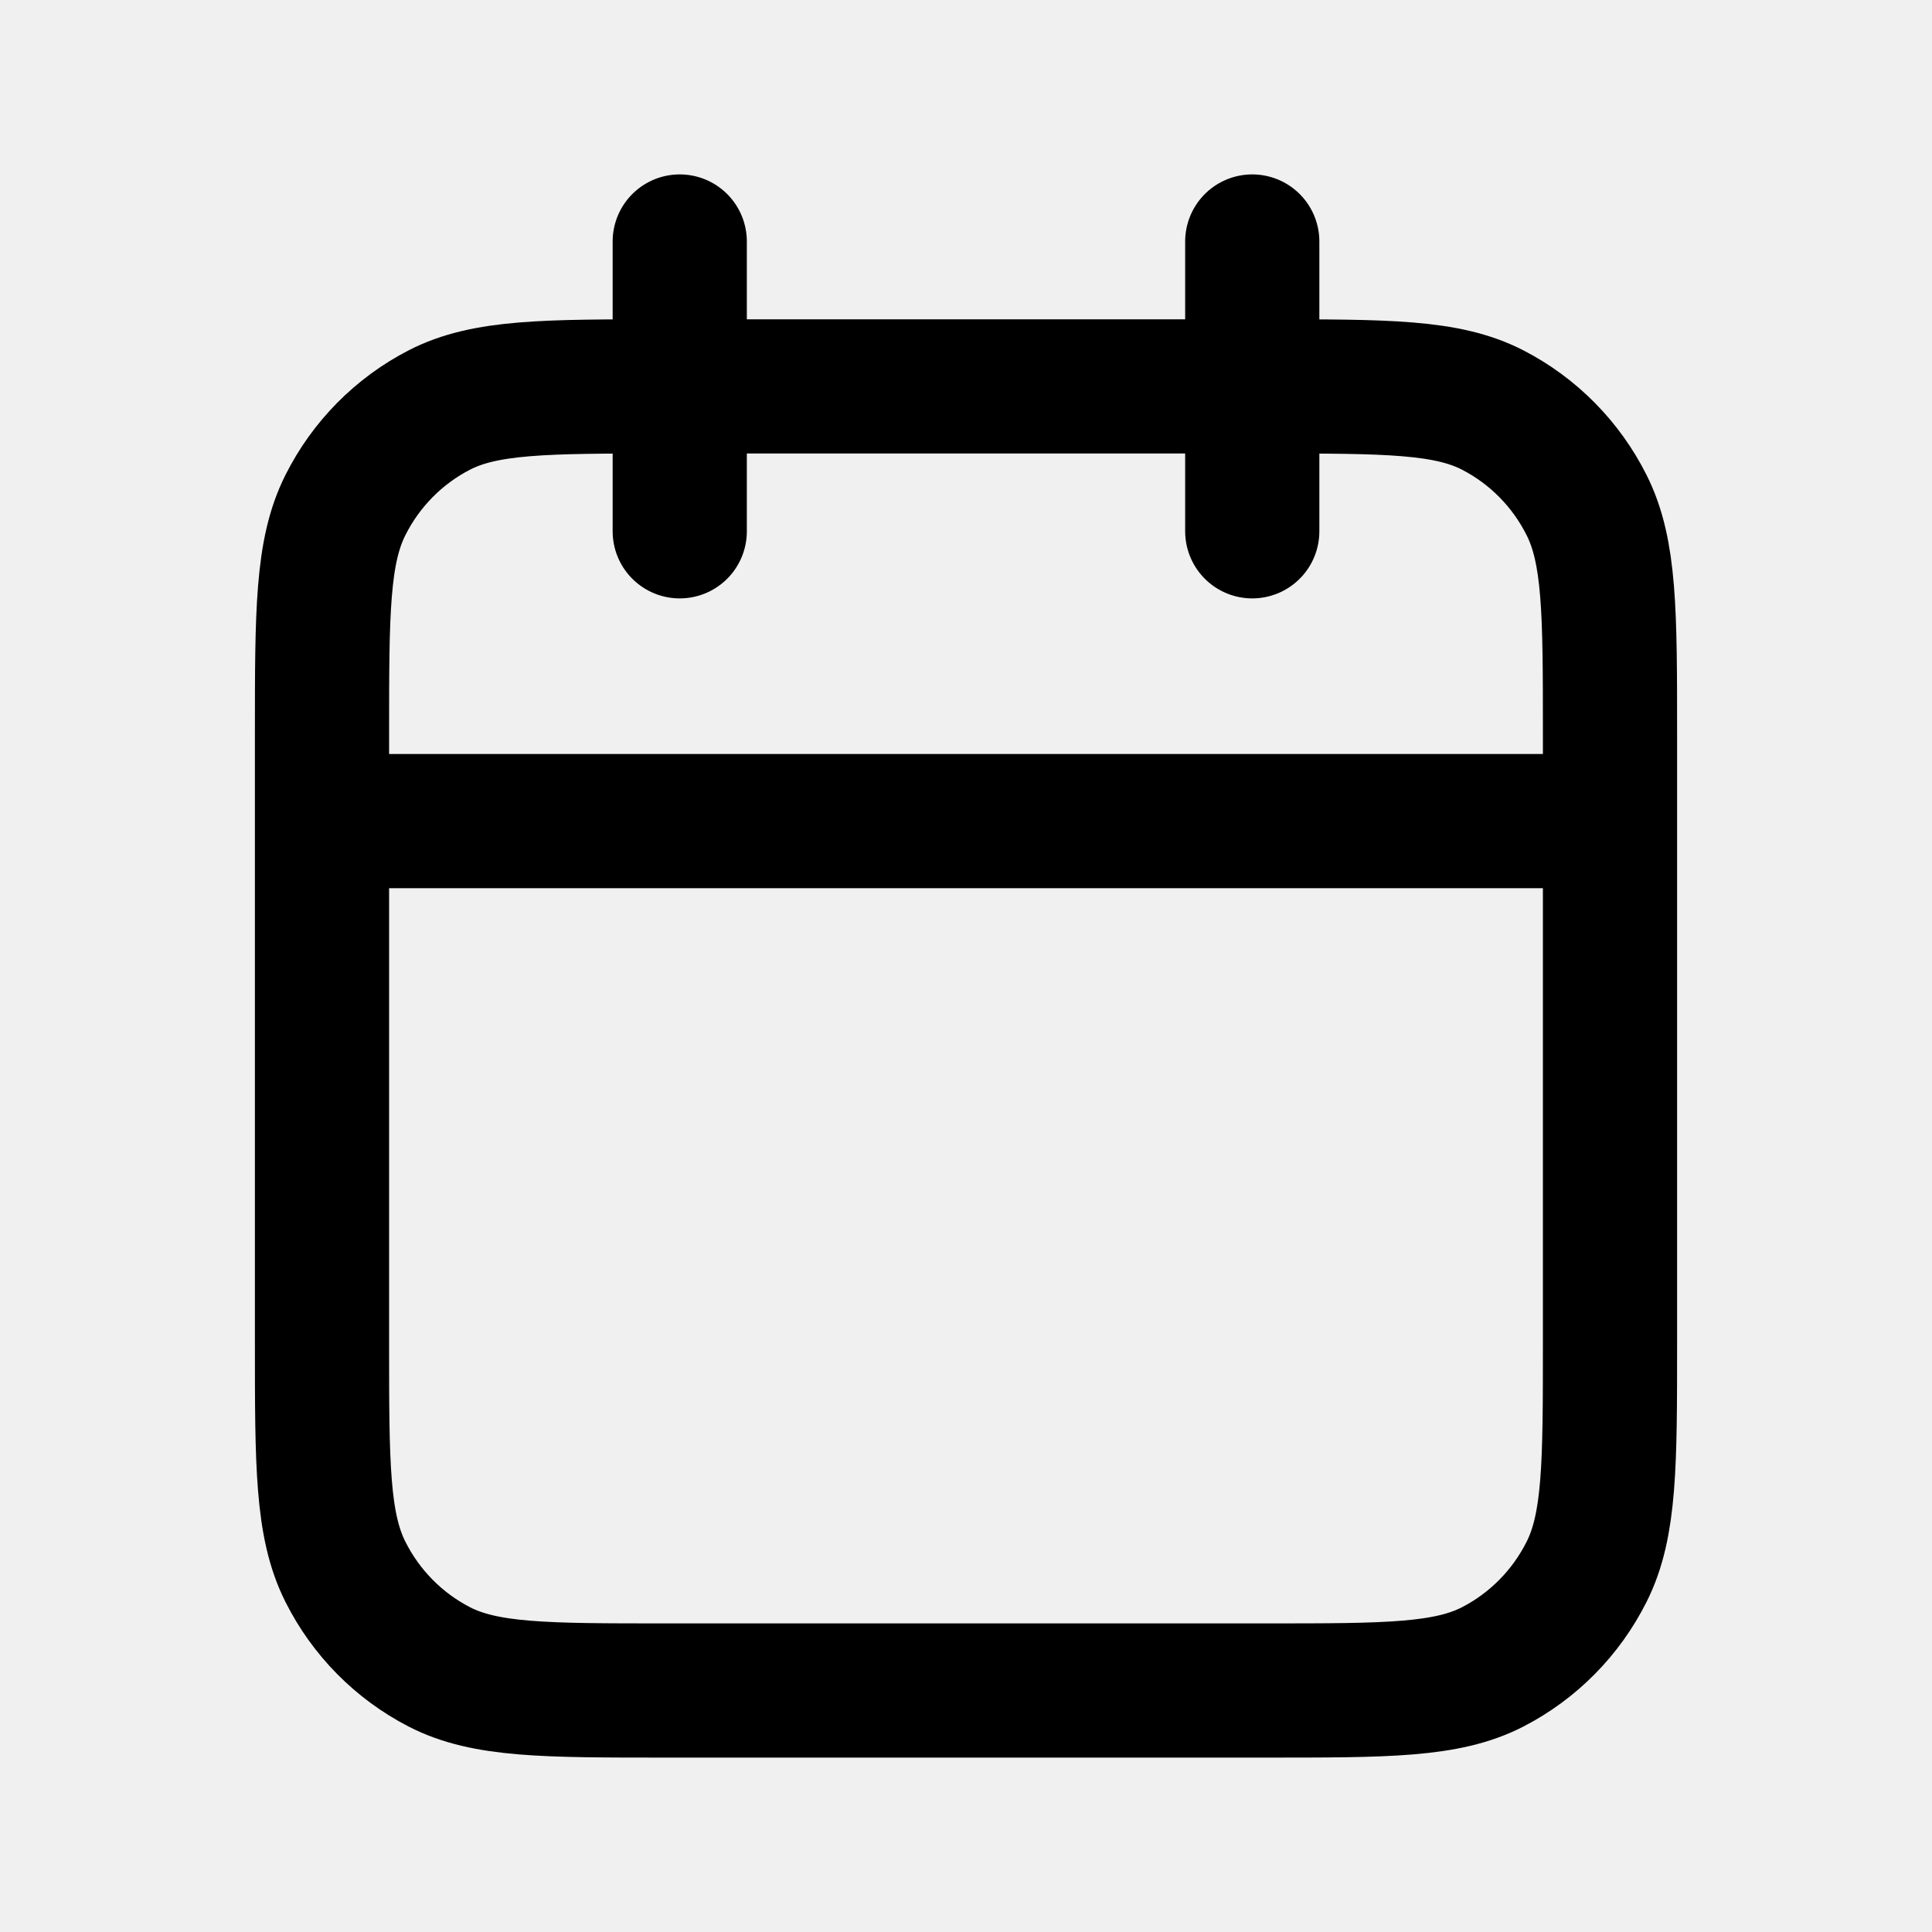
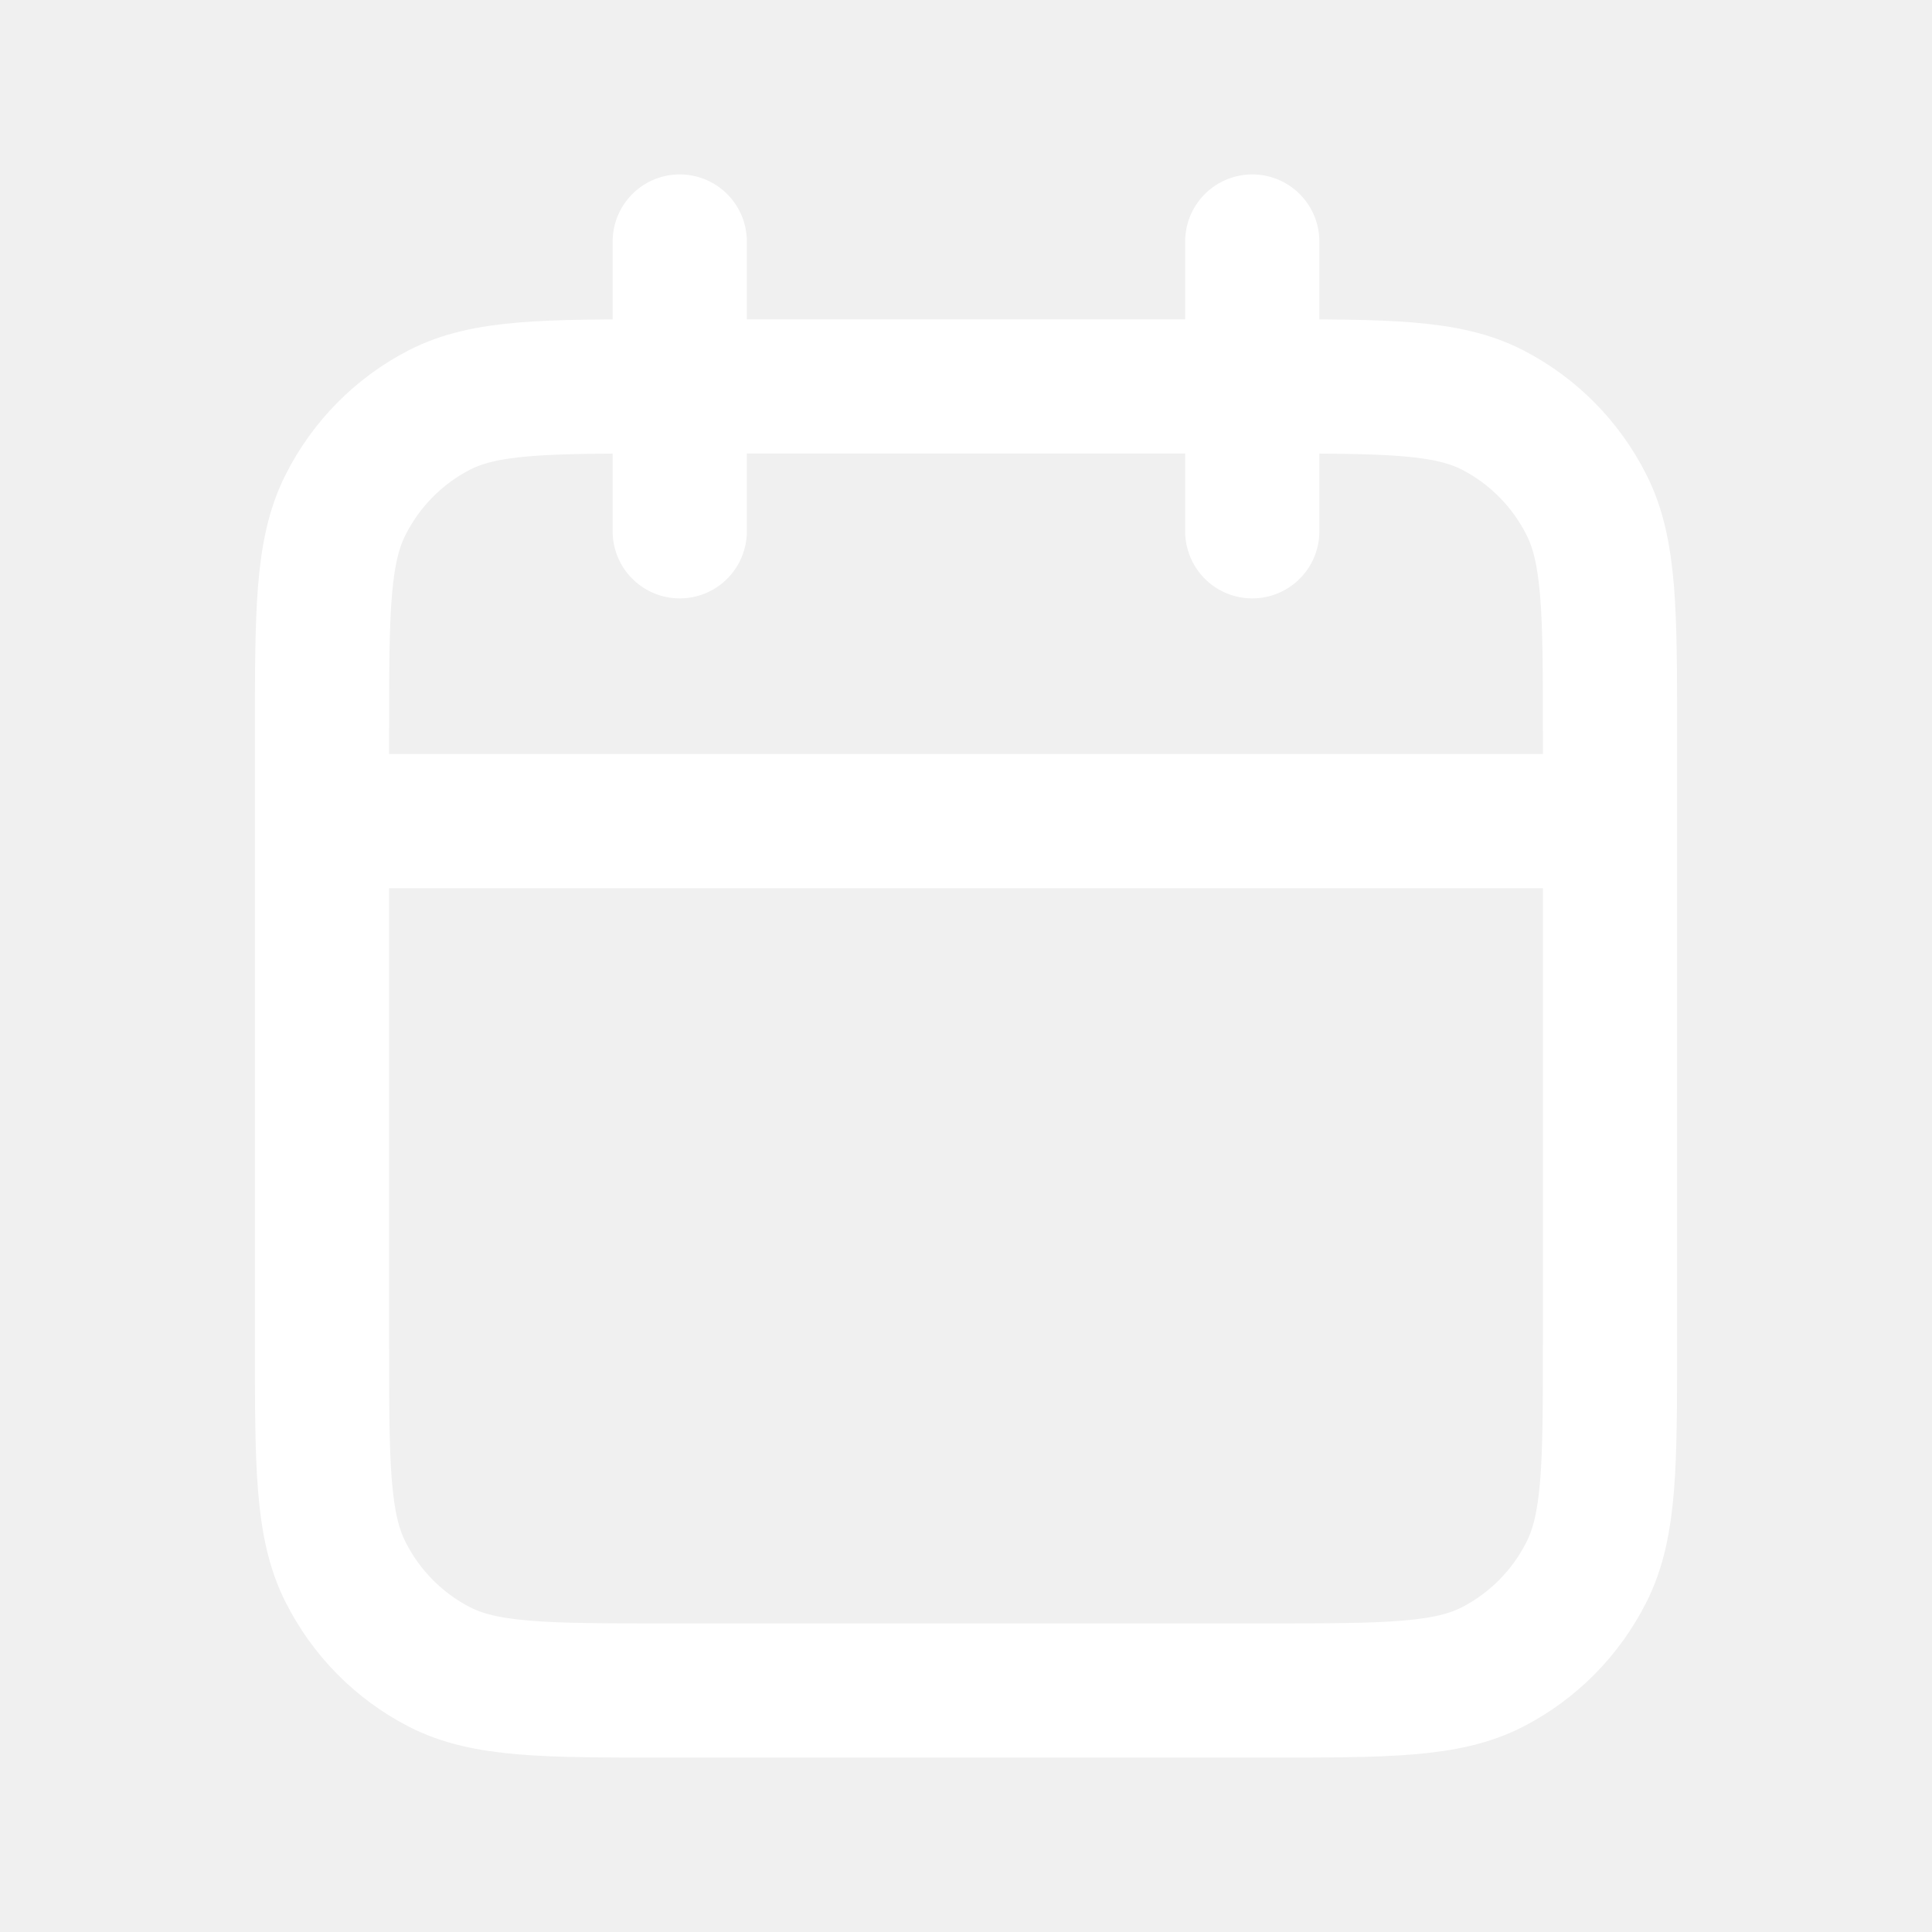
<svg xmlns="http://www.w3.org/2000/svg" width="24" height="24" viewBox="0 0 24 24" fill="none">
-   <path d="M20 10.2H4M15.556 3V6.6M8.444 3V6.6M8.267 21H15.733C17.227 21 17.974 21 18.544 20.706C19.046 20.447 19.454 20.034 19.709 19.526C20 18.948 20 18.192 20 16.68V9.12C20 7.608 20 6.852 19.709 6.274C19.454 5.766 19.046 5.353 18.544 5.094C17.974 4.8 17.227 4.8 15.733 4.8H8.267C6.773 4.8 6.026 4.8 5.456 5.094C4.954 5.353 4.546 5.766 4.291 6.274C4 6.852 4 7.608 4 9.12V16.68C4 18.192 4 18.948 4.291 19.526C4.546 20.034 4.954 20.447 5.456 20.706C6.026 21 6.773 21 8.267 21Z" stroke="#000000" stroke-width="1.667" stroke-linecap="round" stroke-linejoin="round" />
+   <path d="M20 10.2H4M15.556 3V6.6M8.444 3V6.6M8.267 21H15.733C17.227 21 17.974 21 18.544 20.706C19.046 20.447 19.454 20.034 19.709 19.526C20 18.948 20 18.192 20 16.68V9.12C20 7.608 20 6.852 19.709 6.274C19.454 5.766 19.046 5.353 18.544 5.094C17.974 4.8 17.227 4.8 15.733 4.8H8.267C6.773 4.8 6.026 4.8 5.456 5.094C4.954 5.353 4.546 5.766 4.291 6.274C4 6.852 4 7.608 4 9.12V16.68C4 18.192 4 18.948 4.291 19.526C4.546 20.034 4.954 20.447 5.456 20.706C6.026 21 6.773 21 8.267 21Z" stroke="#FFFFFF" stroke-width="1.667" stroke-linecap="round" stroke-linejoin="round" />
</svg>
